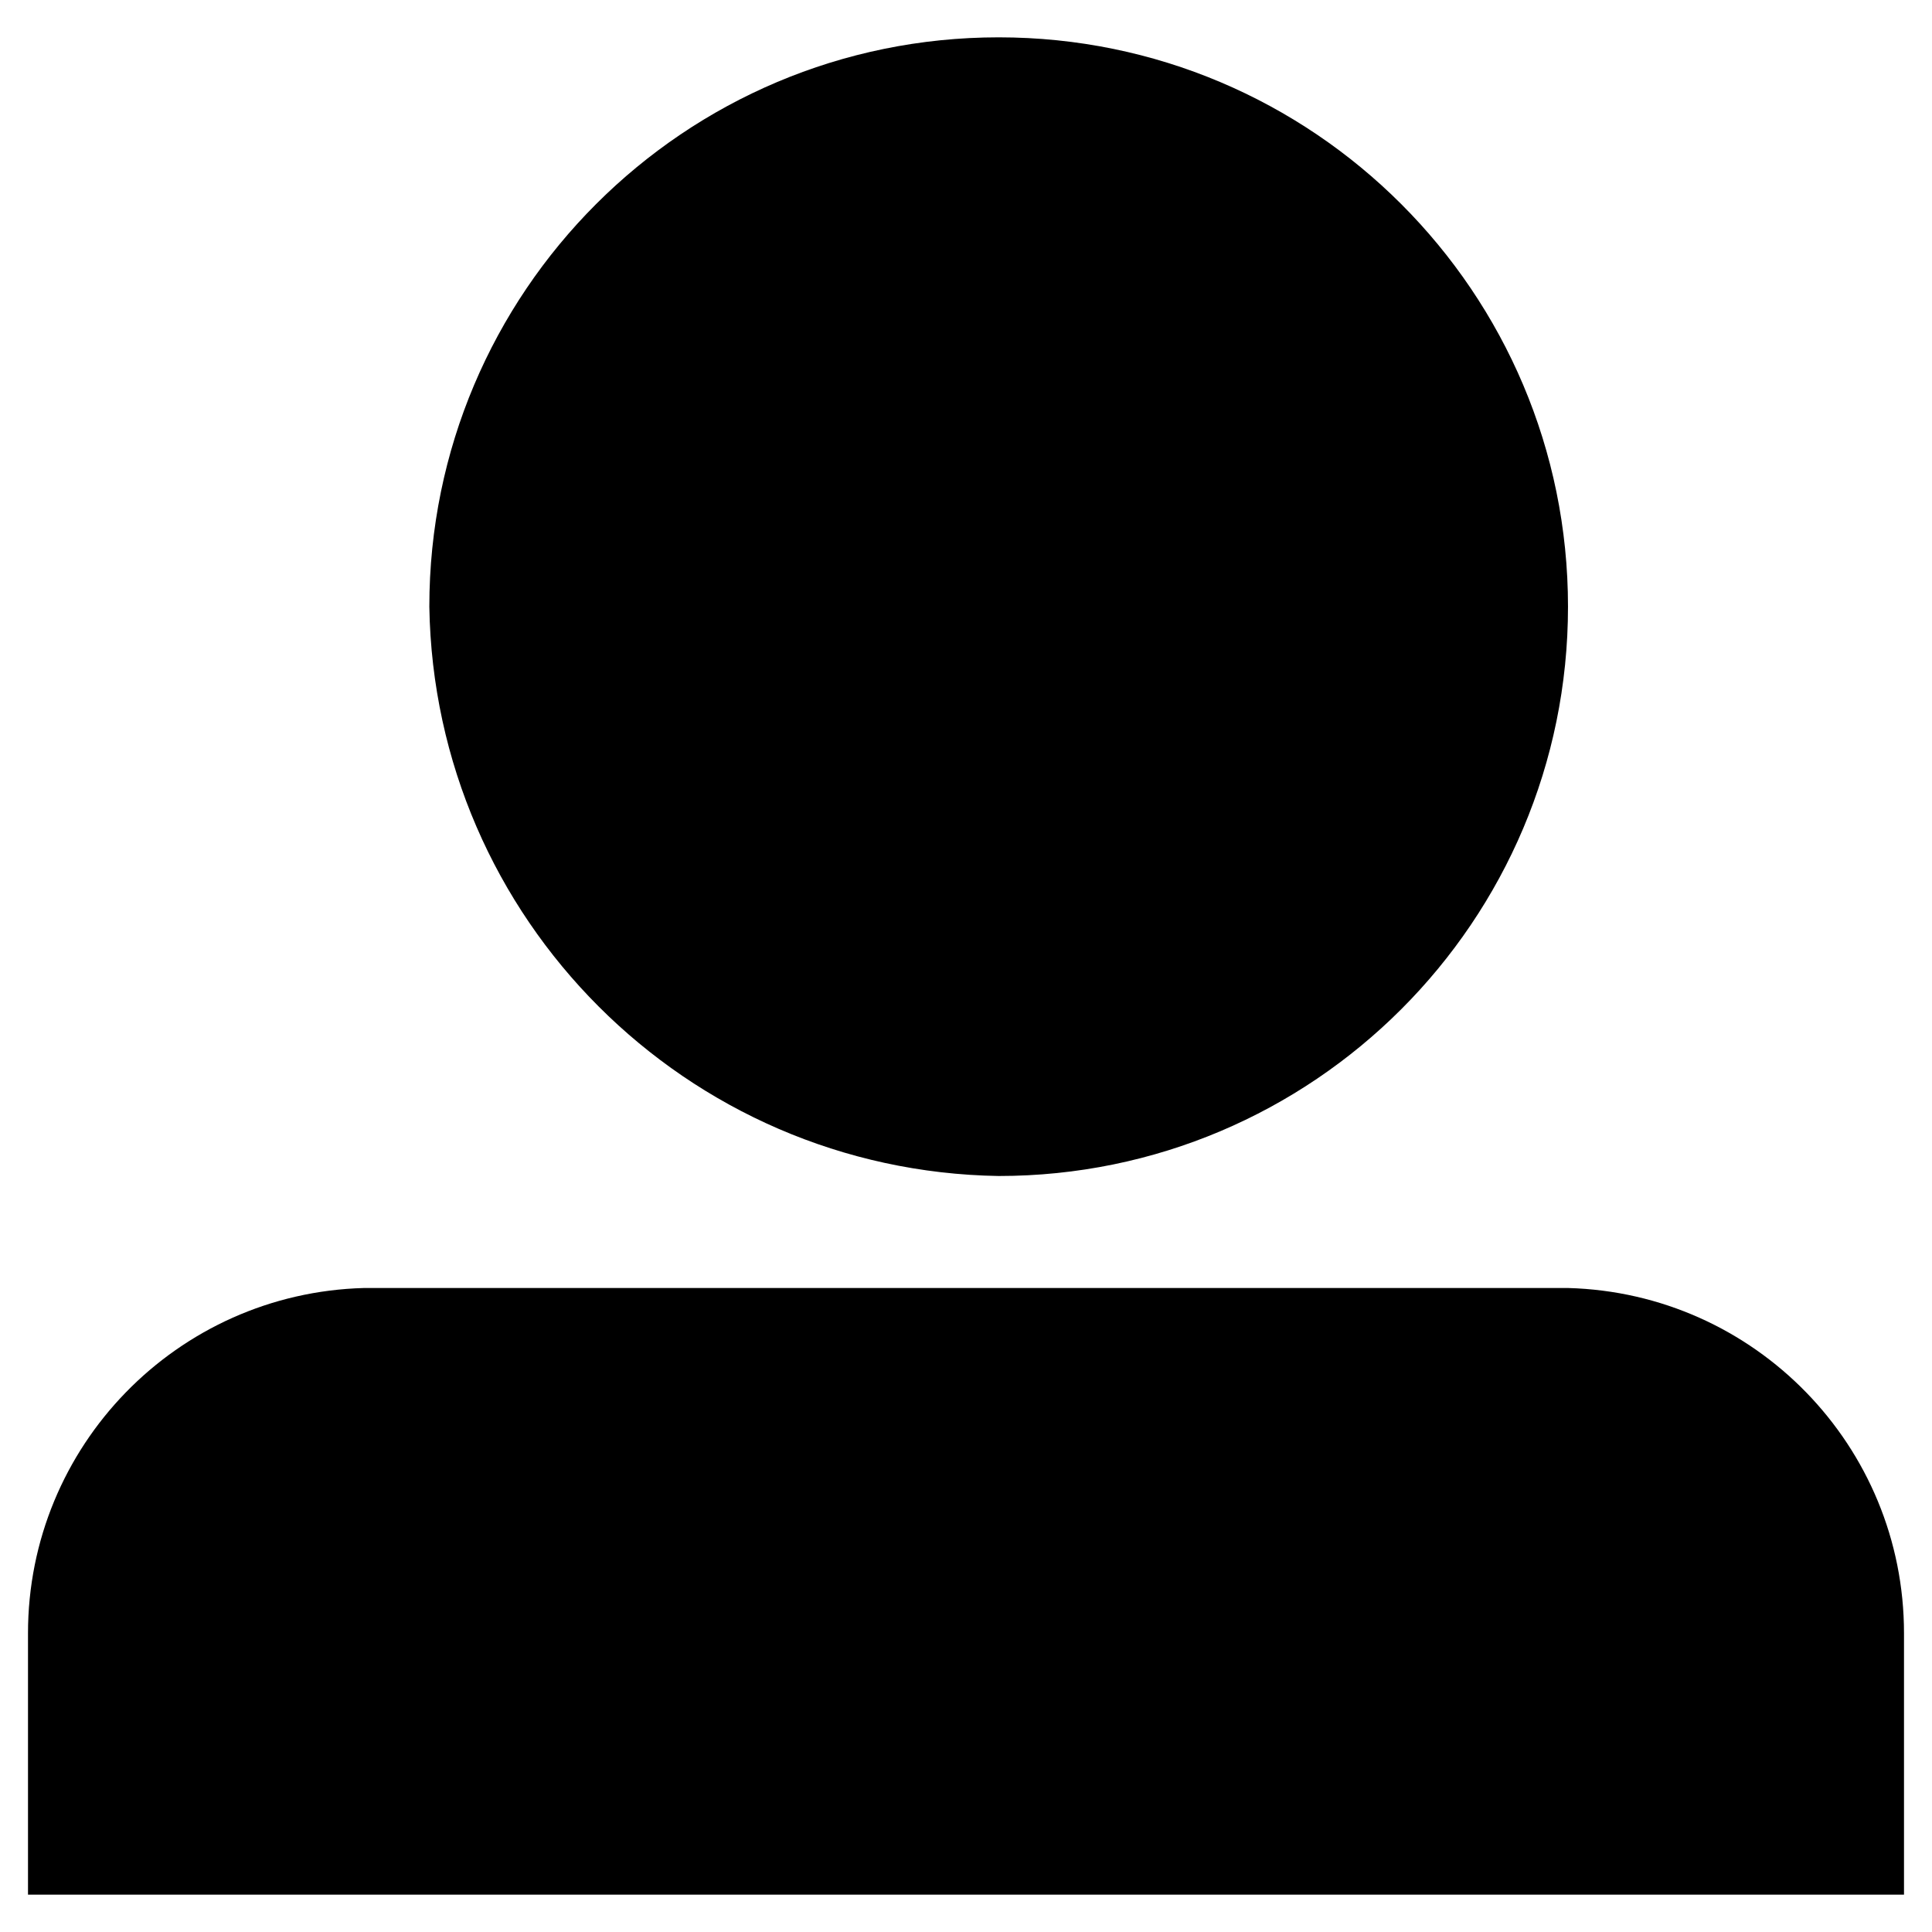
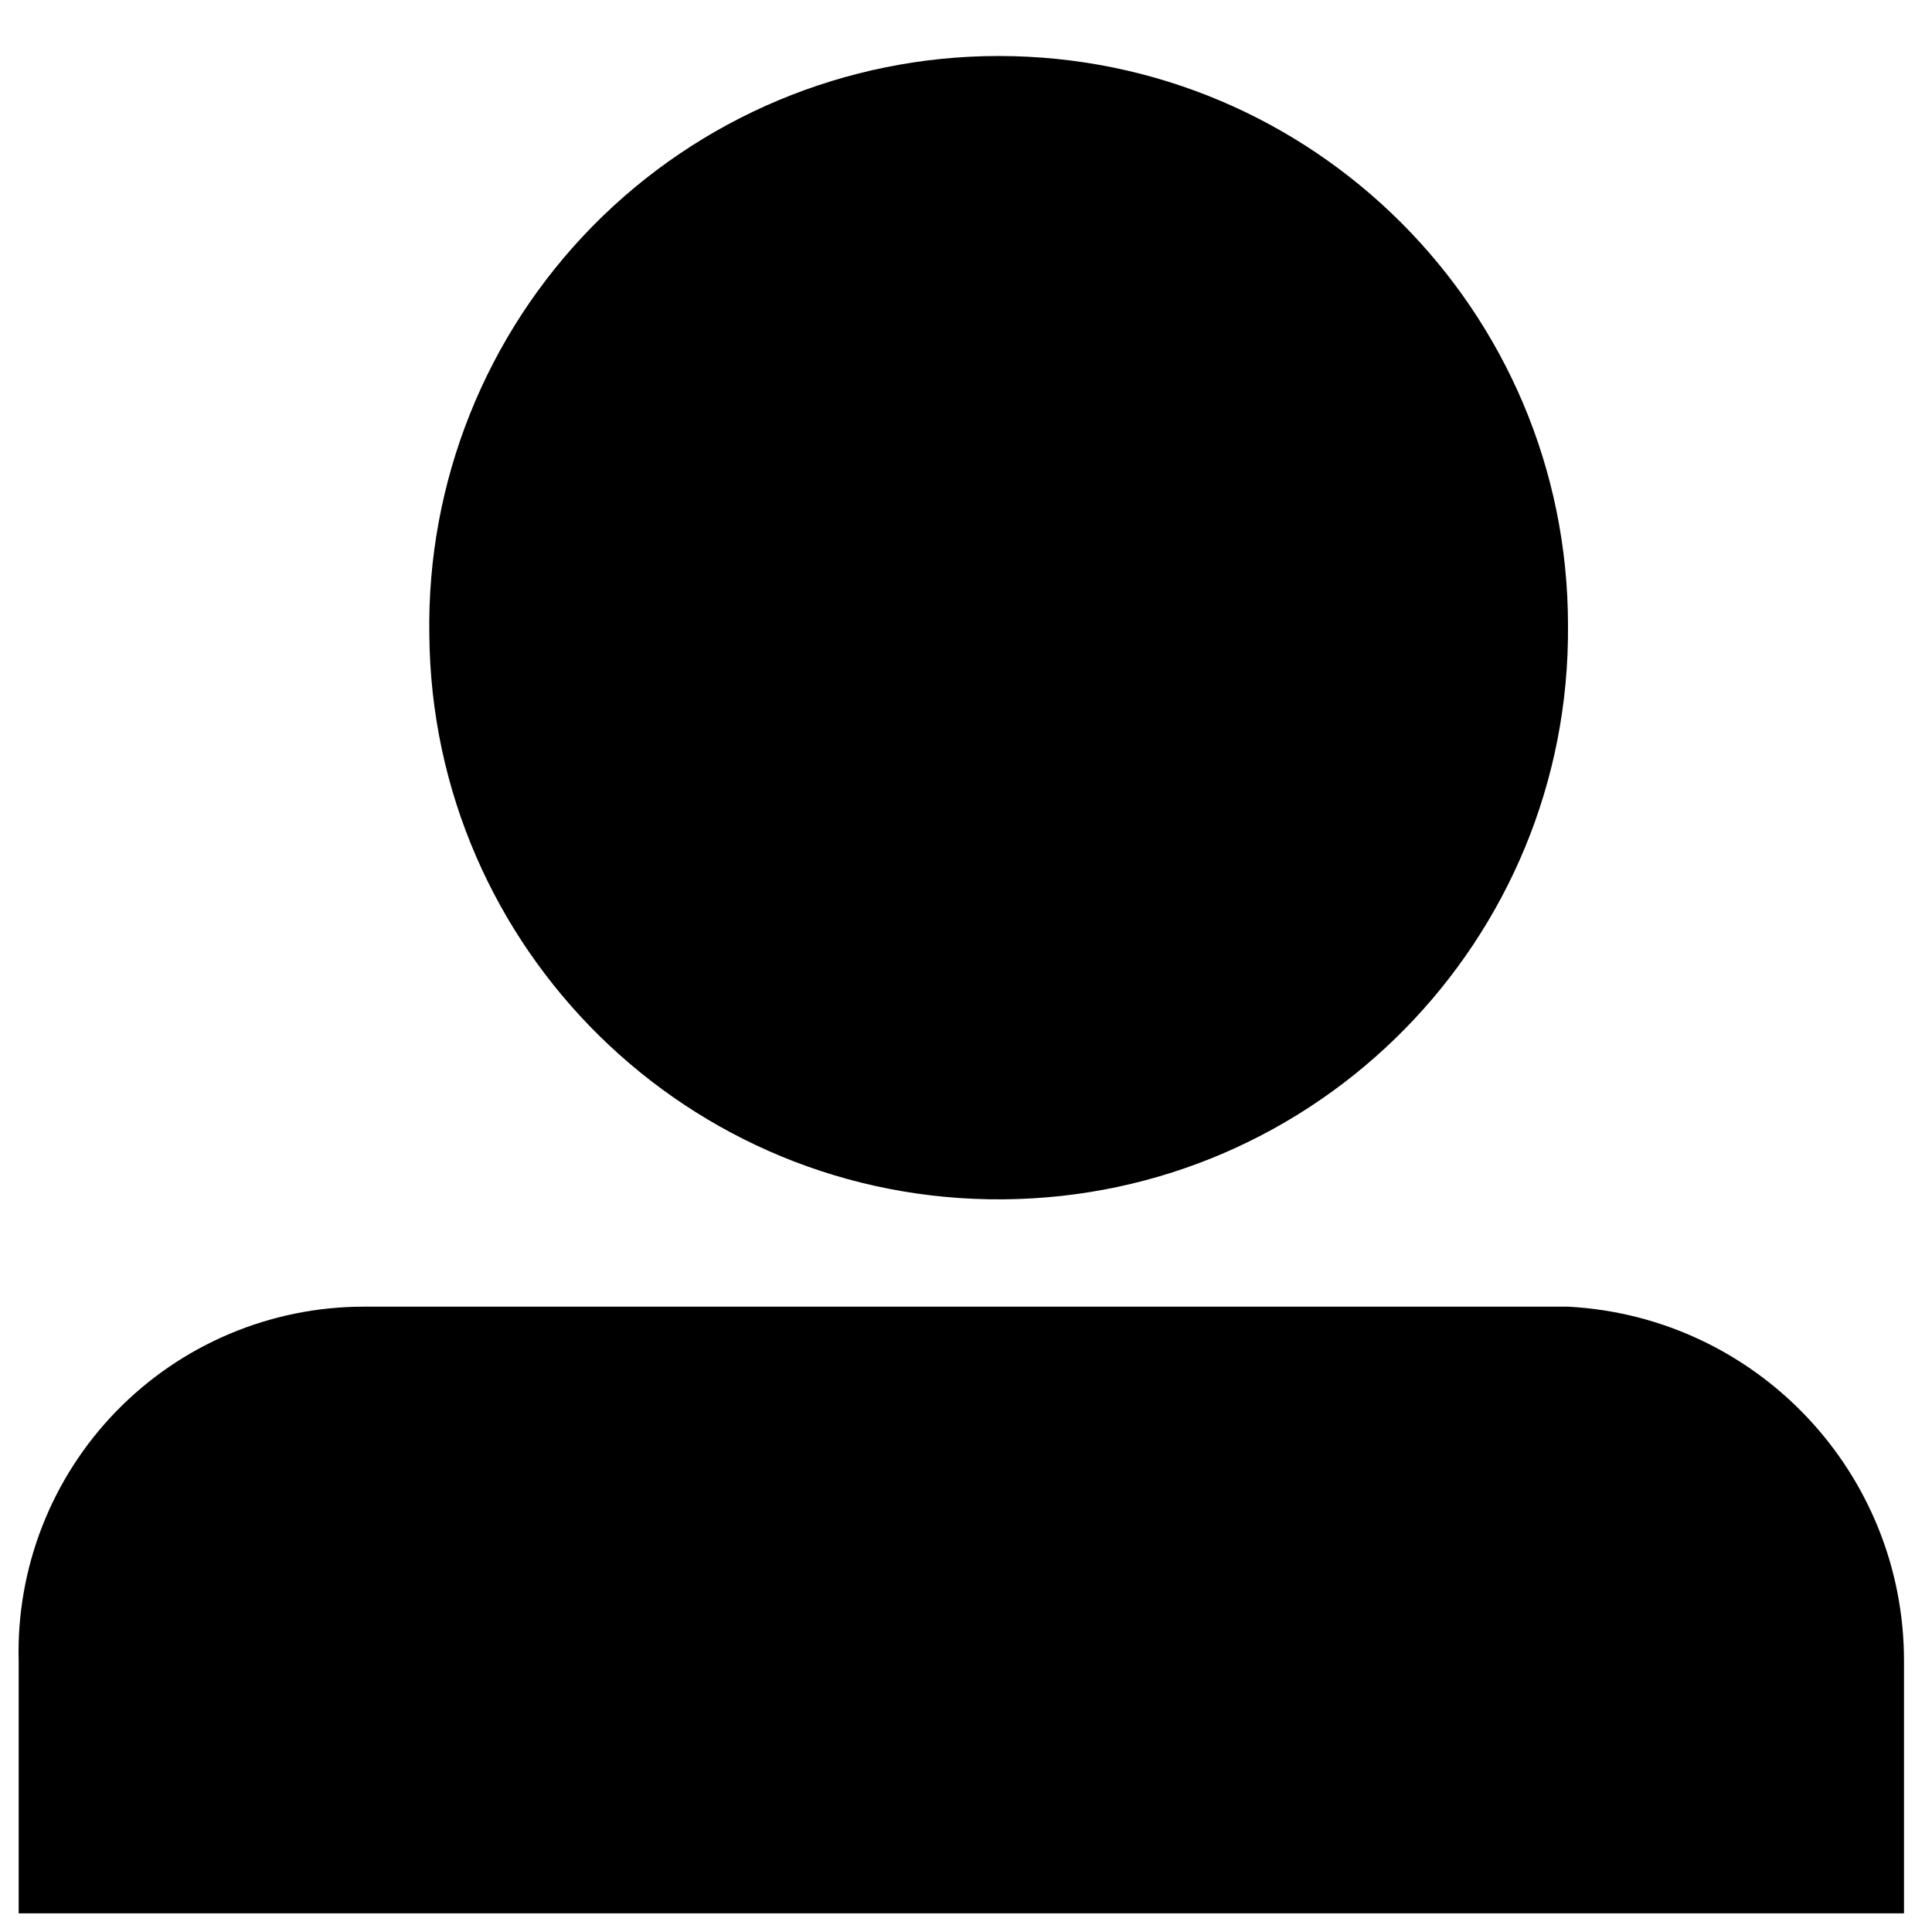
<svg xmlns="http://www.w3.org/2000/svg" viewBox="0 0 20.7 20.7">
-   <path d="M16.8,13.8H3.9A3.7,3.7,0,0,0,.3,17.5v2.8H20.4V17.5A3.7,3.7,0,0,0,16.8,13.8Z" />
-   <path d="M10.7.4A6.1,6.1,0,0,0,4.6,6.5a6.2,6.2,0,0,0,6.1,6.1,6.1,6.1,0,0,0,6.1-6.1A6.1,6.1,0,0,0,10.7.4Z" />
+   <path d="M16.8,14H3.9A3.7,3.7,0,0,0,.2,17.8v2.7H20.4V17.8A3.8,3.8,0,0,0,16.8,14Z" />
+   <path d="M10.7.6A6.1,6.1,0,0,0,4.6,6.8a6.1,6.1,0,0,0,12.2-.1A6.1,6.1,0,0,0,10.7.6Z" />
</svg>
